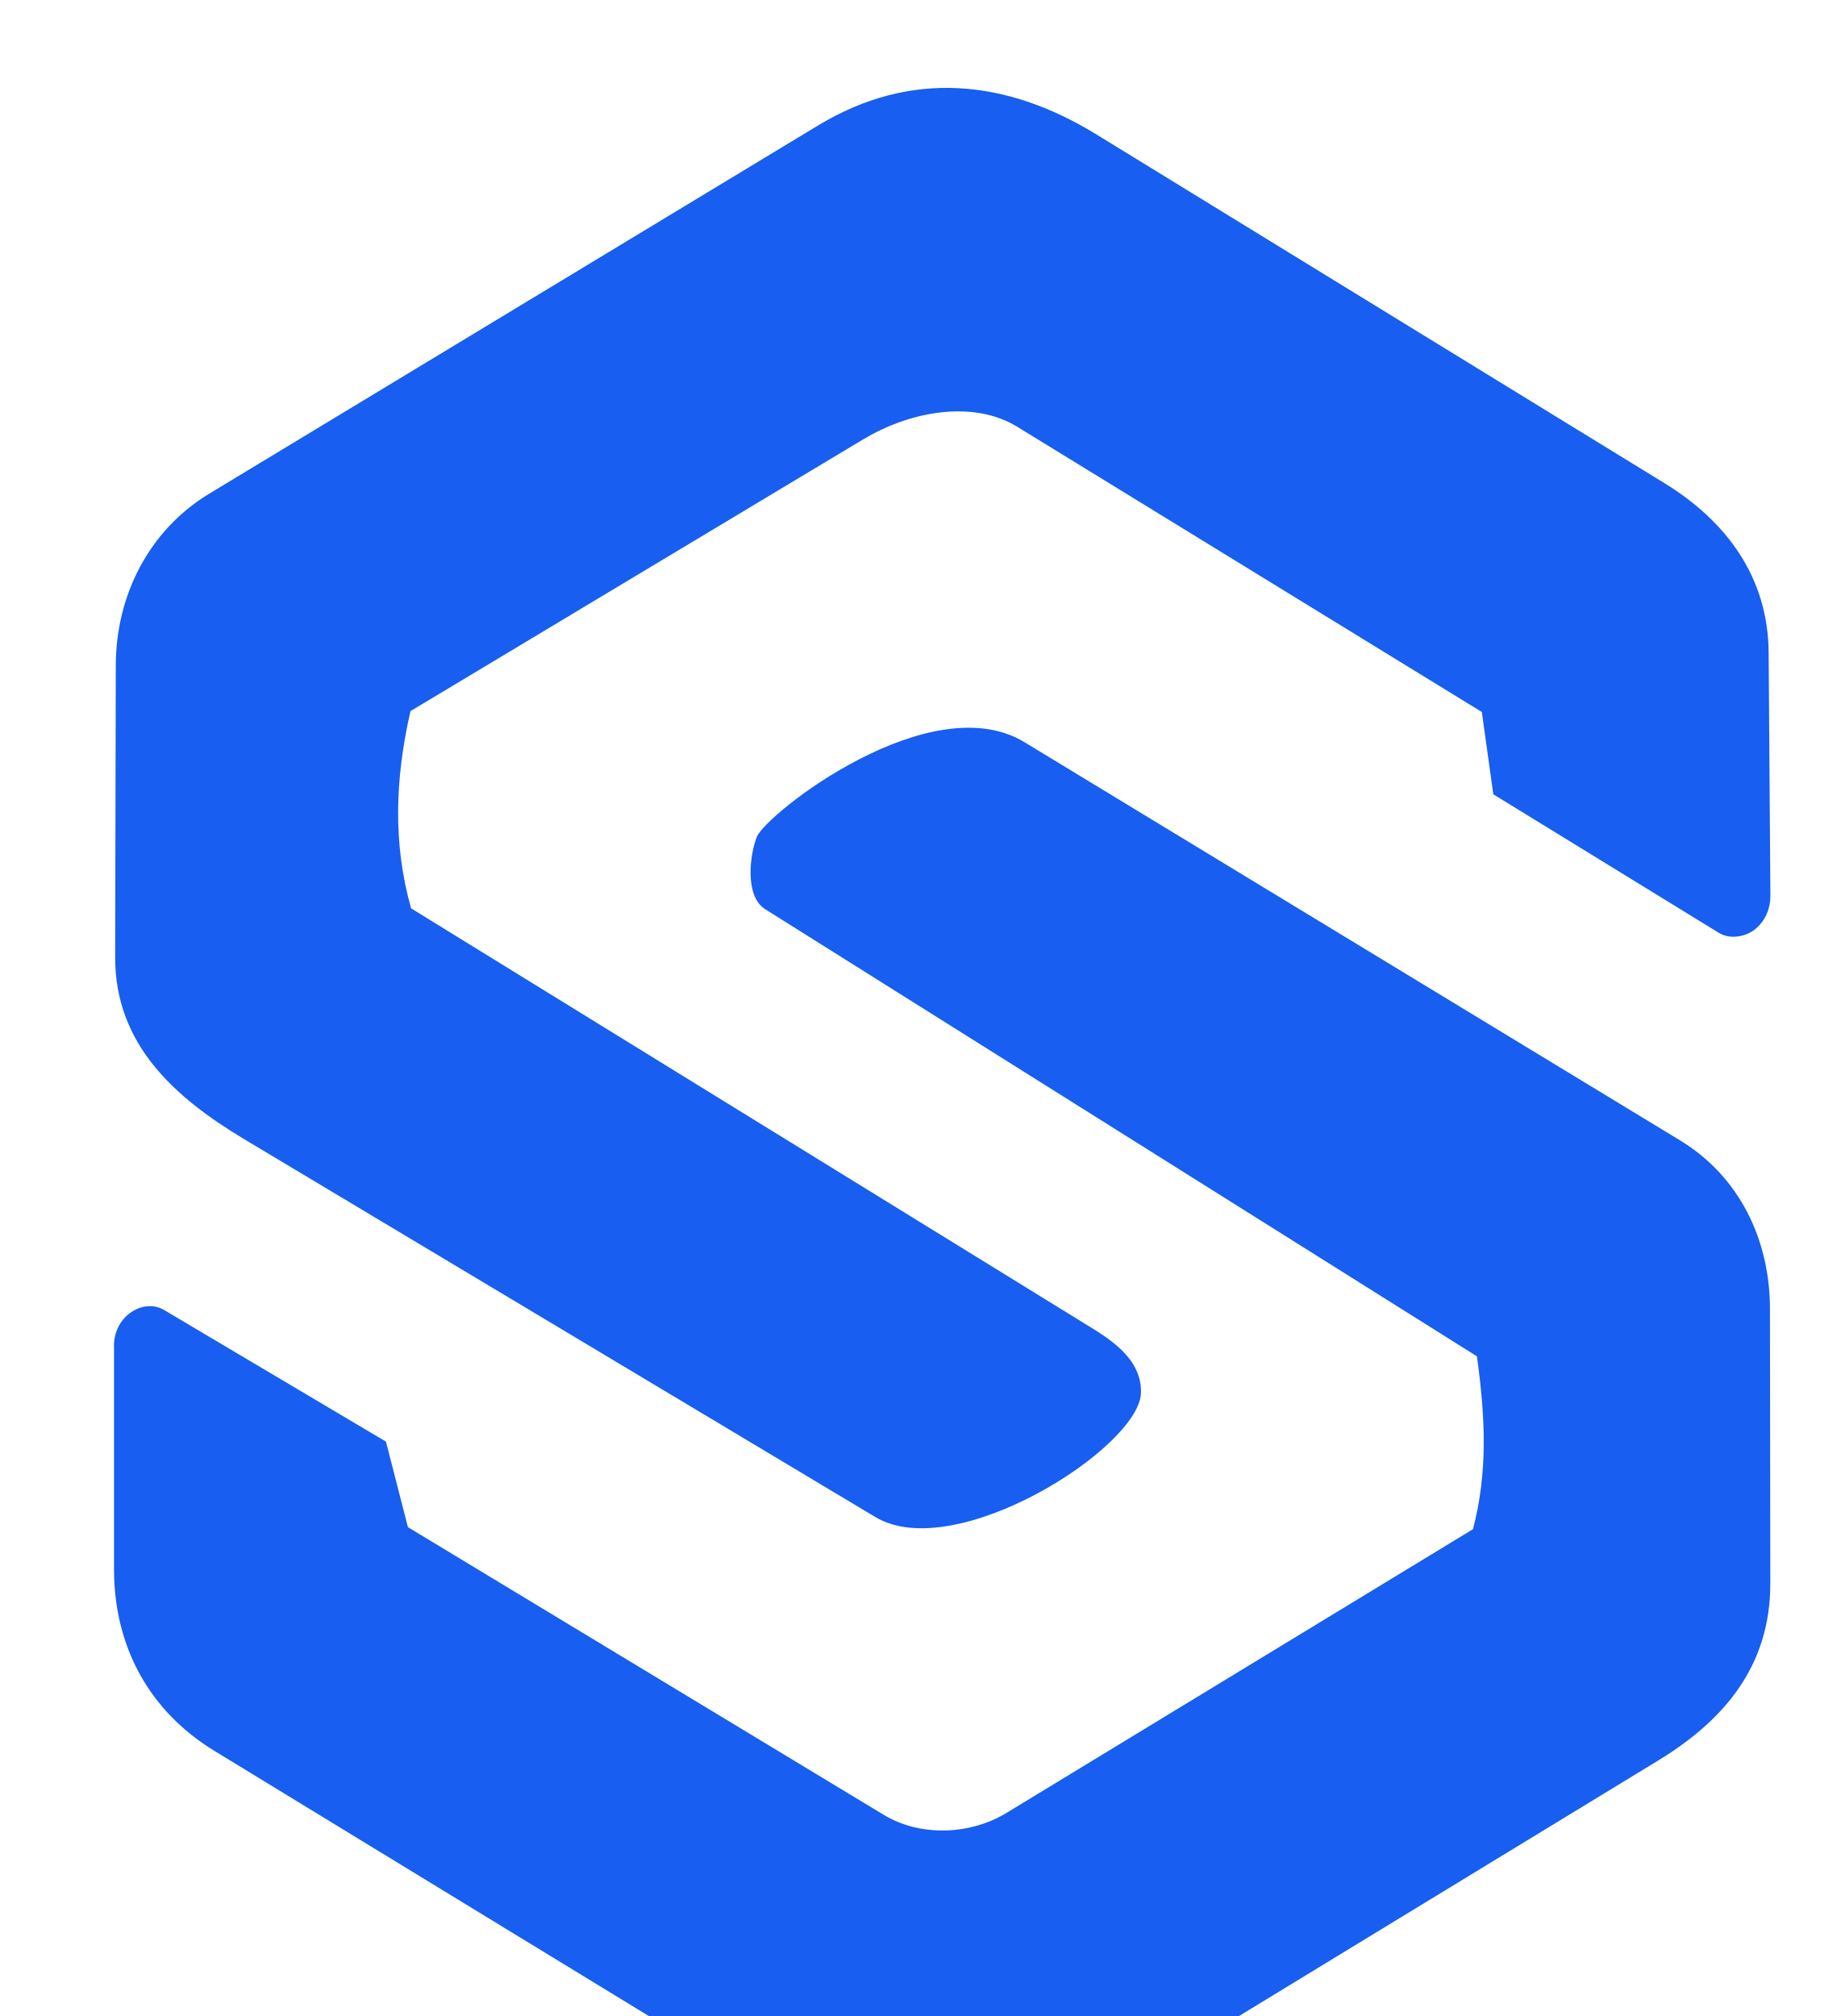
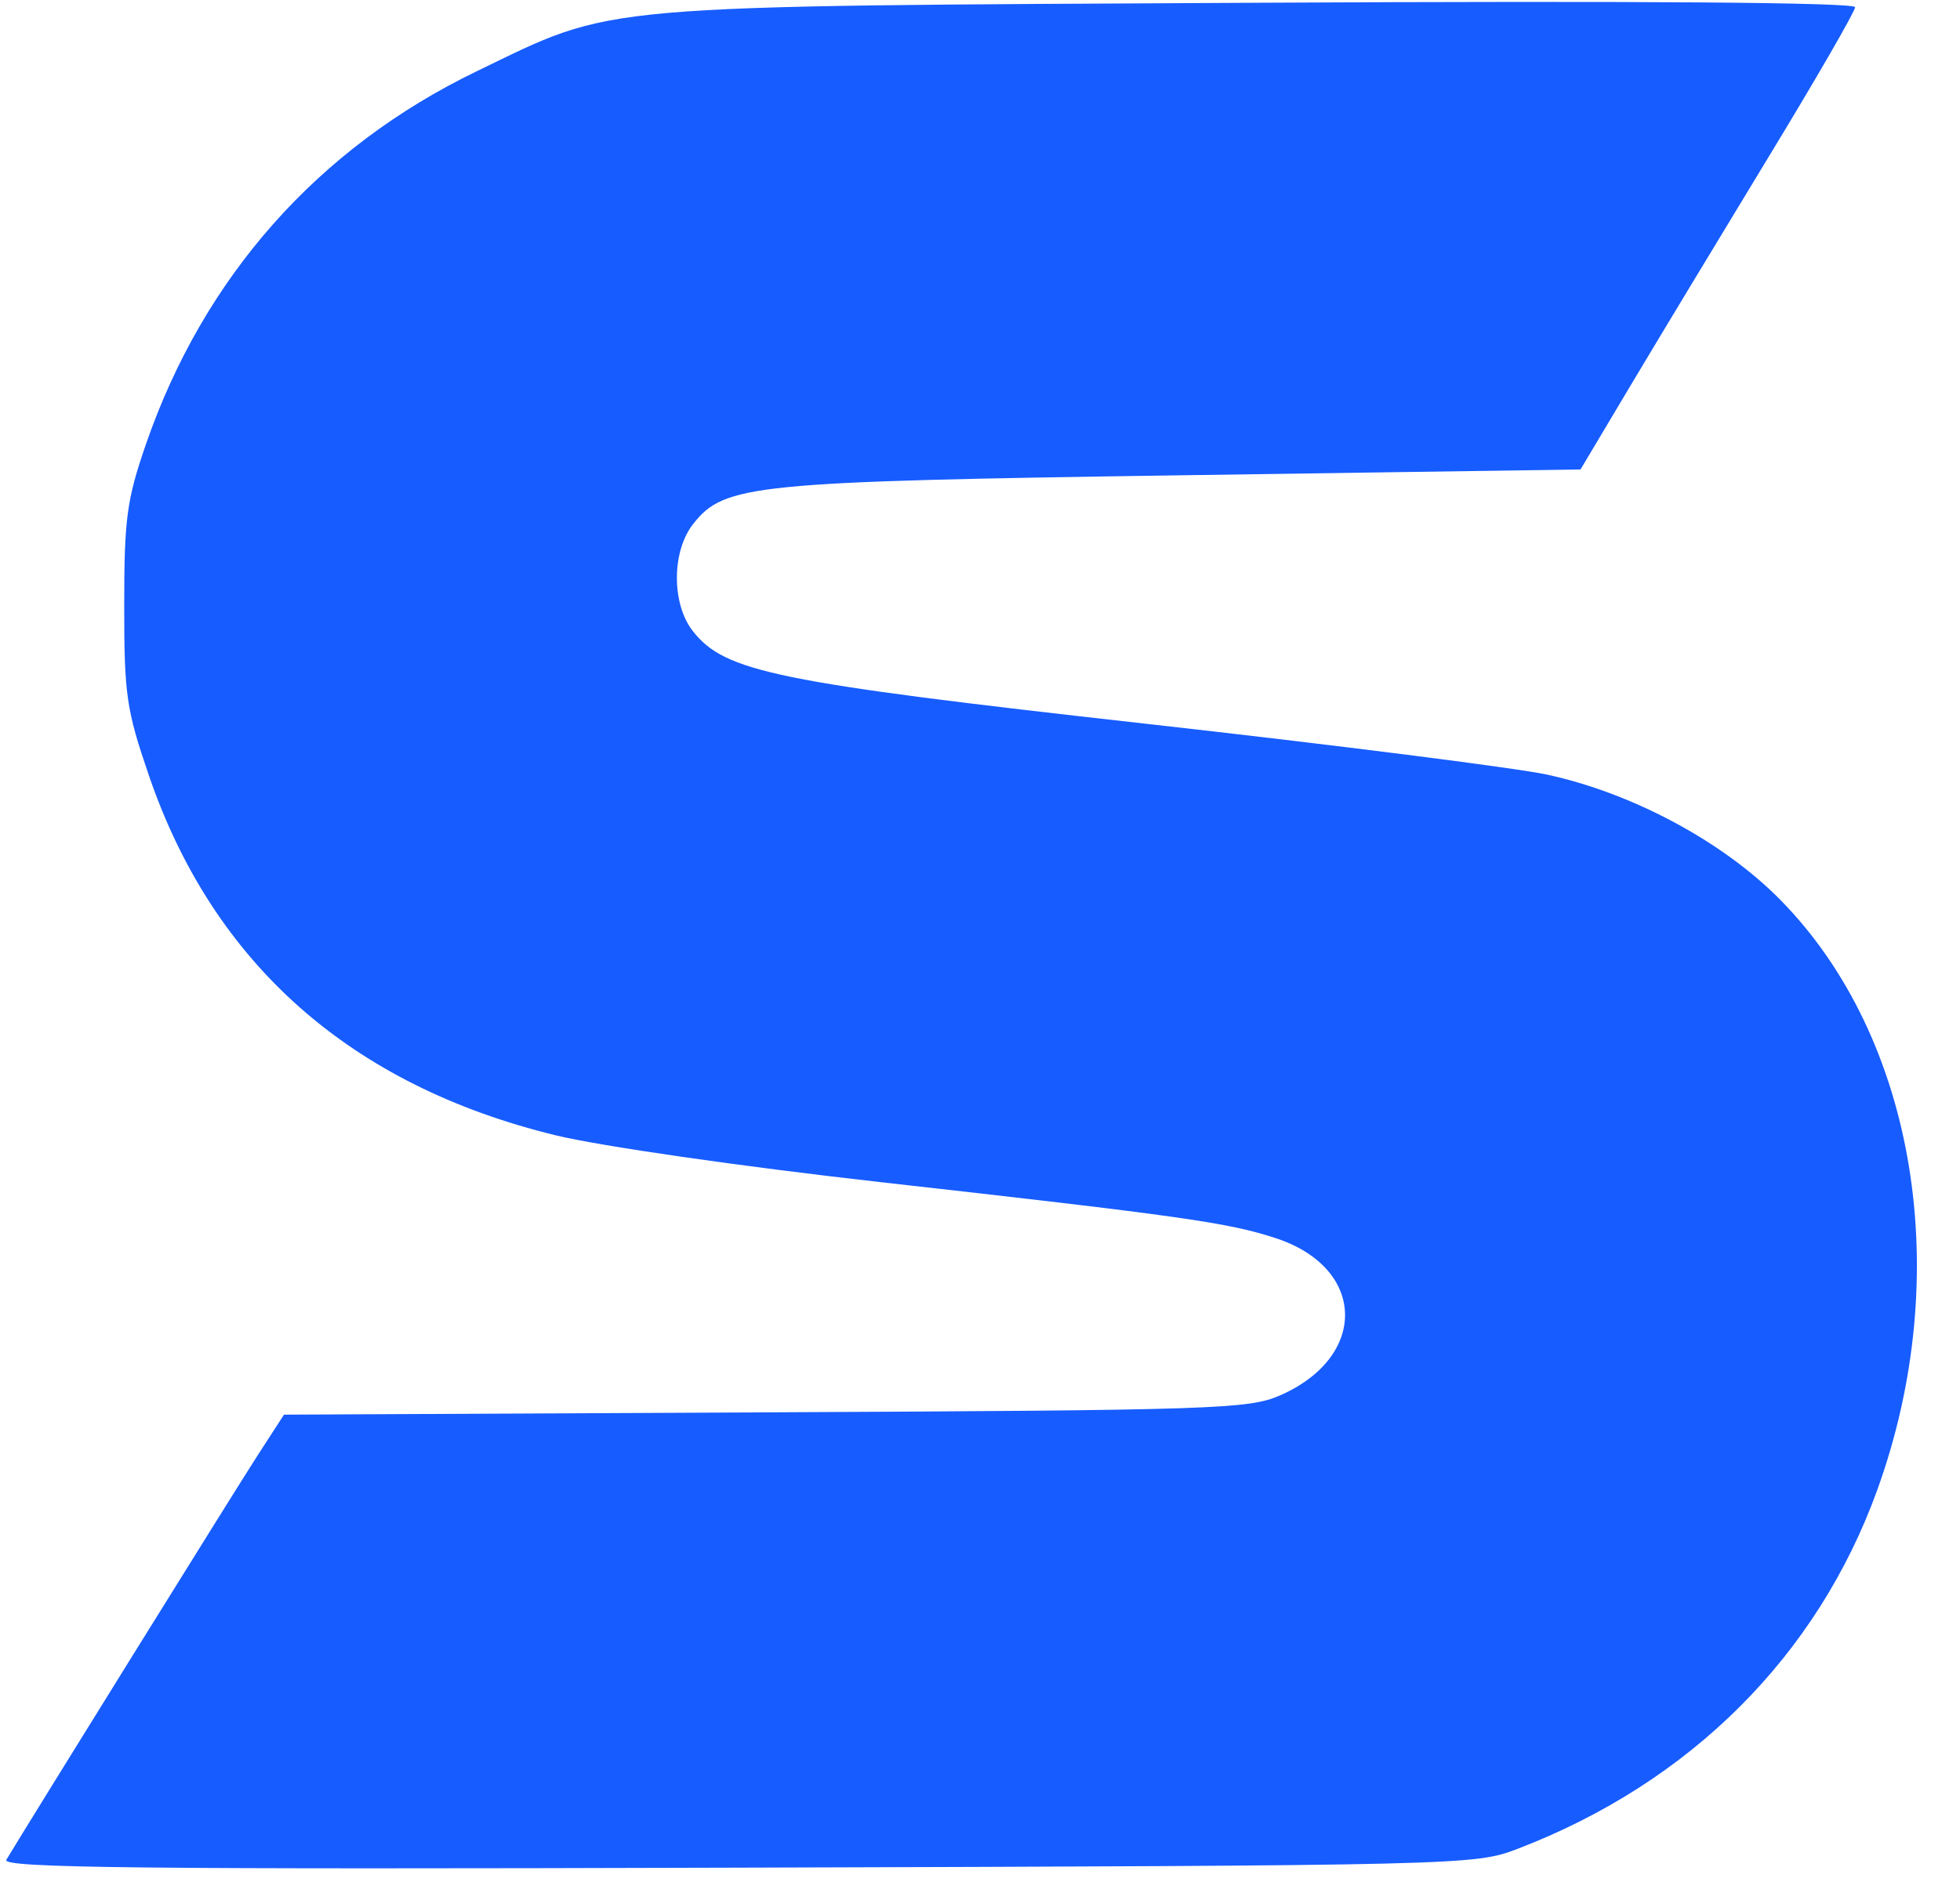
- <svg xmlns="http://www.w3.org/2000/svg" viewBox="0 0 210 230">
-   <path fill="#175ef1" d="M13,153.56c0-3.47,3.4-5.49,5.73-4.1l25.3,15.01,2.51,9.76,54.3,32.83c4.21,2.54,9.91,2.26,13.99-.23l53.22-32.37c1.7-6.51,1.42-12.72.45-19.72l-81.2-51.01c-2.43-1.53-1.7-6.45-.95-8.26,1.12-2.69,19.82-17.3,30.54-10.79l74.78,45.42c6.81,4.14,10.25,11.37,10.26,19.2l.04,31.36c.01,9.46-5.33,15.65-12.82,20.21l-63.95,38.98c-10.92,6.65-22.36,7.73-33.67.84l-67.07-40.94c-7.42-4.53-11.44-11.87-11.45-20.68v-25.52Z" />
-   <path fill="#175ef1" d="M98.57,50.07l-51.74,31.06c-1.78,7.77-2,15.19.07,22.5l77.86,48c3.13,1.93,5.5,4.09,5.41,7.29-.18,6.22-21.19,19.62-30.31,14.15l-71.99-43.1c-7.98-4.78-14.76-10.85-14.73-20.79l.07-33.3c.02-7.89,3.73-15.35,10.65-19.55L93.32,14.32c10.61-6.42,21.51-5.27,31.74,1l64.83,39.8c7.01,4.3,11.83,10.68,11.89,19.33l.2,27.68c.01,1.95-.89,3.24-1.89,4-.75.57-2.55,1.18-4,.29l-25.72-15.8-1.31-9.39-53.02-32.55c-5.01-3.07-12.19-1.77-17.47,1.4Z" />
+ <svg xmlns="http://www.w3.org/2000/svg" viewBox="701 180 120 115" fill-rule="evenodd">
+   <path fill="#175CFF" d="M 701.387 293.895 C 702.93 291.328 715.477 271.125 716.766 269.137 L 718.387 266.633 L 747.848 266.492 C 775.371 266.363 777.445 266.293 779.363 265.457 C 784.793 263.082 784.648 257.637 779.105 255.824 C 776.195 254.871 773.402 254.473 754.949 252.398 C 746.316 251.426 737.734 250.188 734.996 249.52 C 722.48 246.465 714.074 239.027 710.125 227.516 C 708.734 223.453 708.602 222.562 708.605 217.062 C 708.605 211.754 708.762 210.605 709.934 207.207 C 713.473 196.953 720.469 189.062 730.188 184.363 C 738.766 180.215 736.852 180.383 778.152 180.168 C 801.312 180.047 814.578 180.145 814.578 180.441 C 814.578 180.695 812.164 184.875 809.211 189.727 C 806.262 194.582 802.477 200.848 800.805 203.652 L 797.766 208.75 L 773.41 209.105 C 747.027 209.488 745.352 209.656 743.438 212.09 C 742.117 213.766 742.109 216.984 743.422 218.652 C 745.387 221.148 748.465 221.781 771.043 224.309 C 782.688 225.613 793.793 227.023 795.723 227.438 C 800.957 228.574 806.484 231.539 809.992 235.098 C 818.312 243.543 820.699 258.078 815.93 271.258 C 812.254 281.418 804.473 289.176 793.902 293.227 C 791.289 294.227 790.711 294.242 746.137 294.375 C 709.59 294.484 701.09 294.395 701.387 293.895 Z M 701.387 293.895 " />
</svg>
